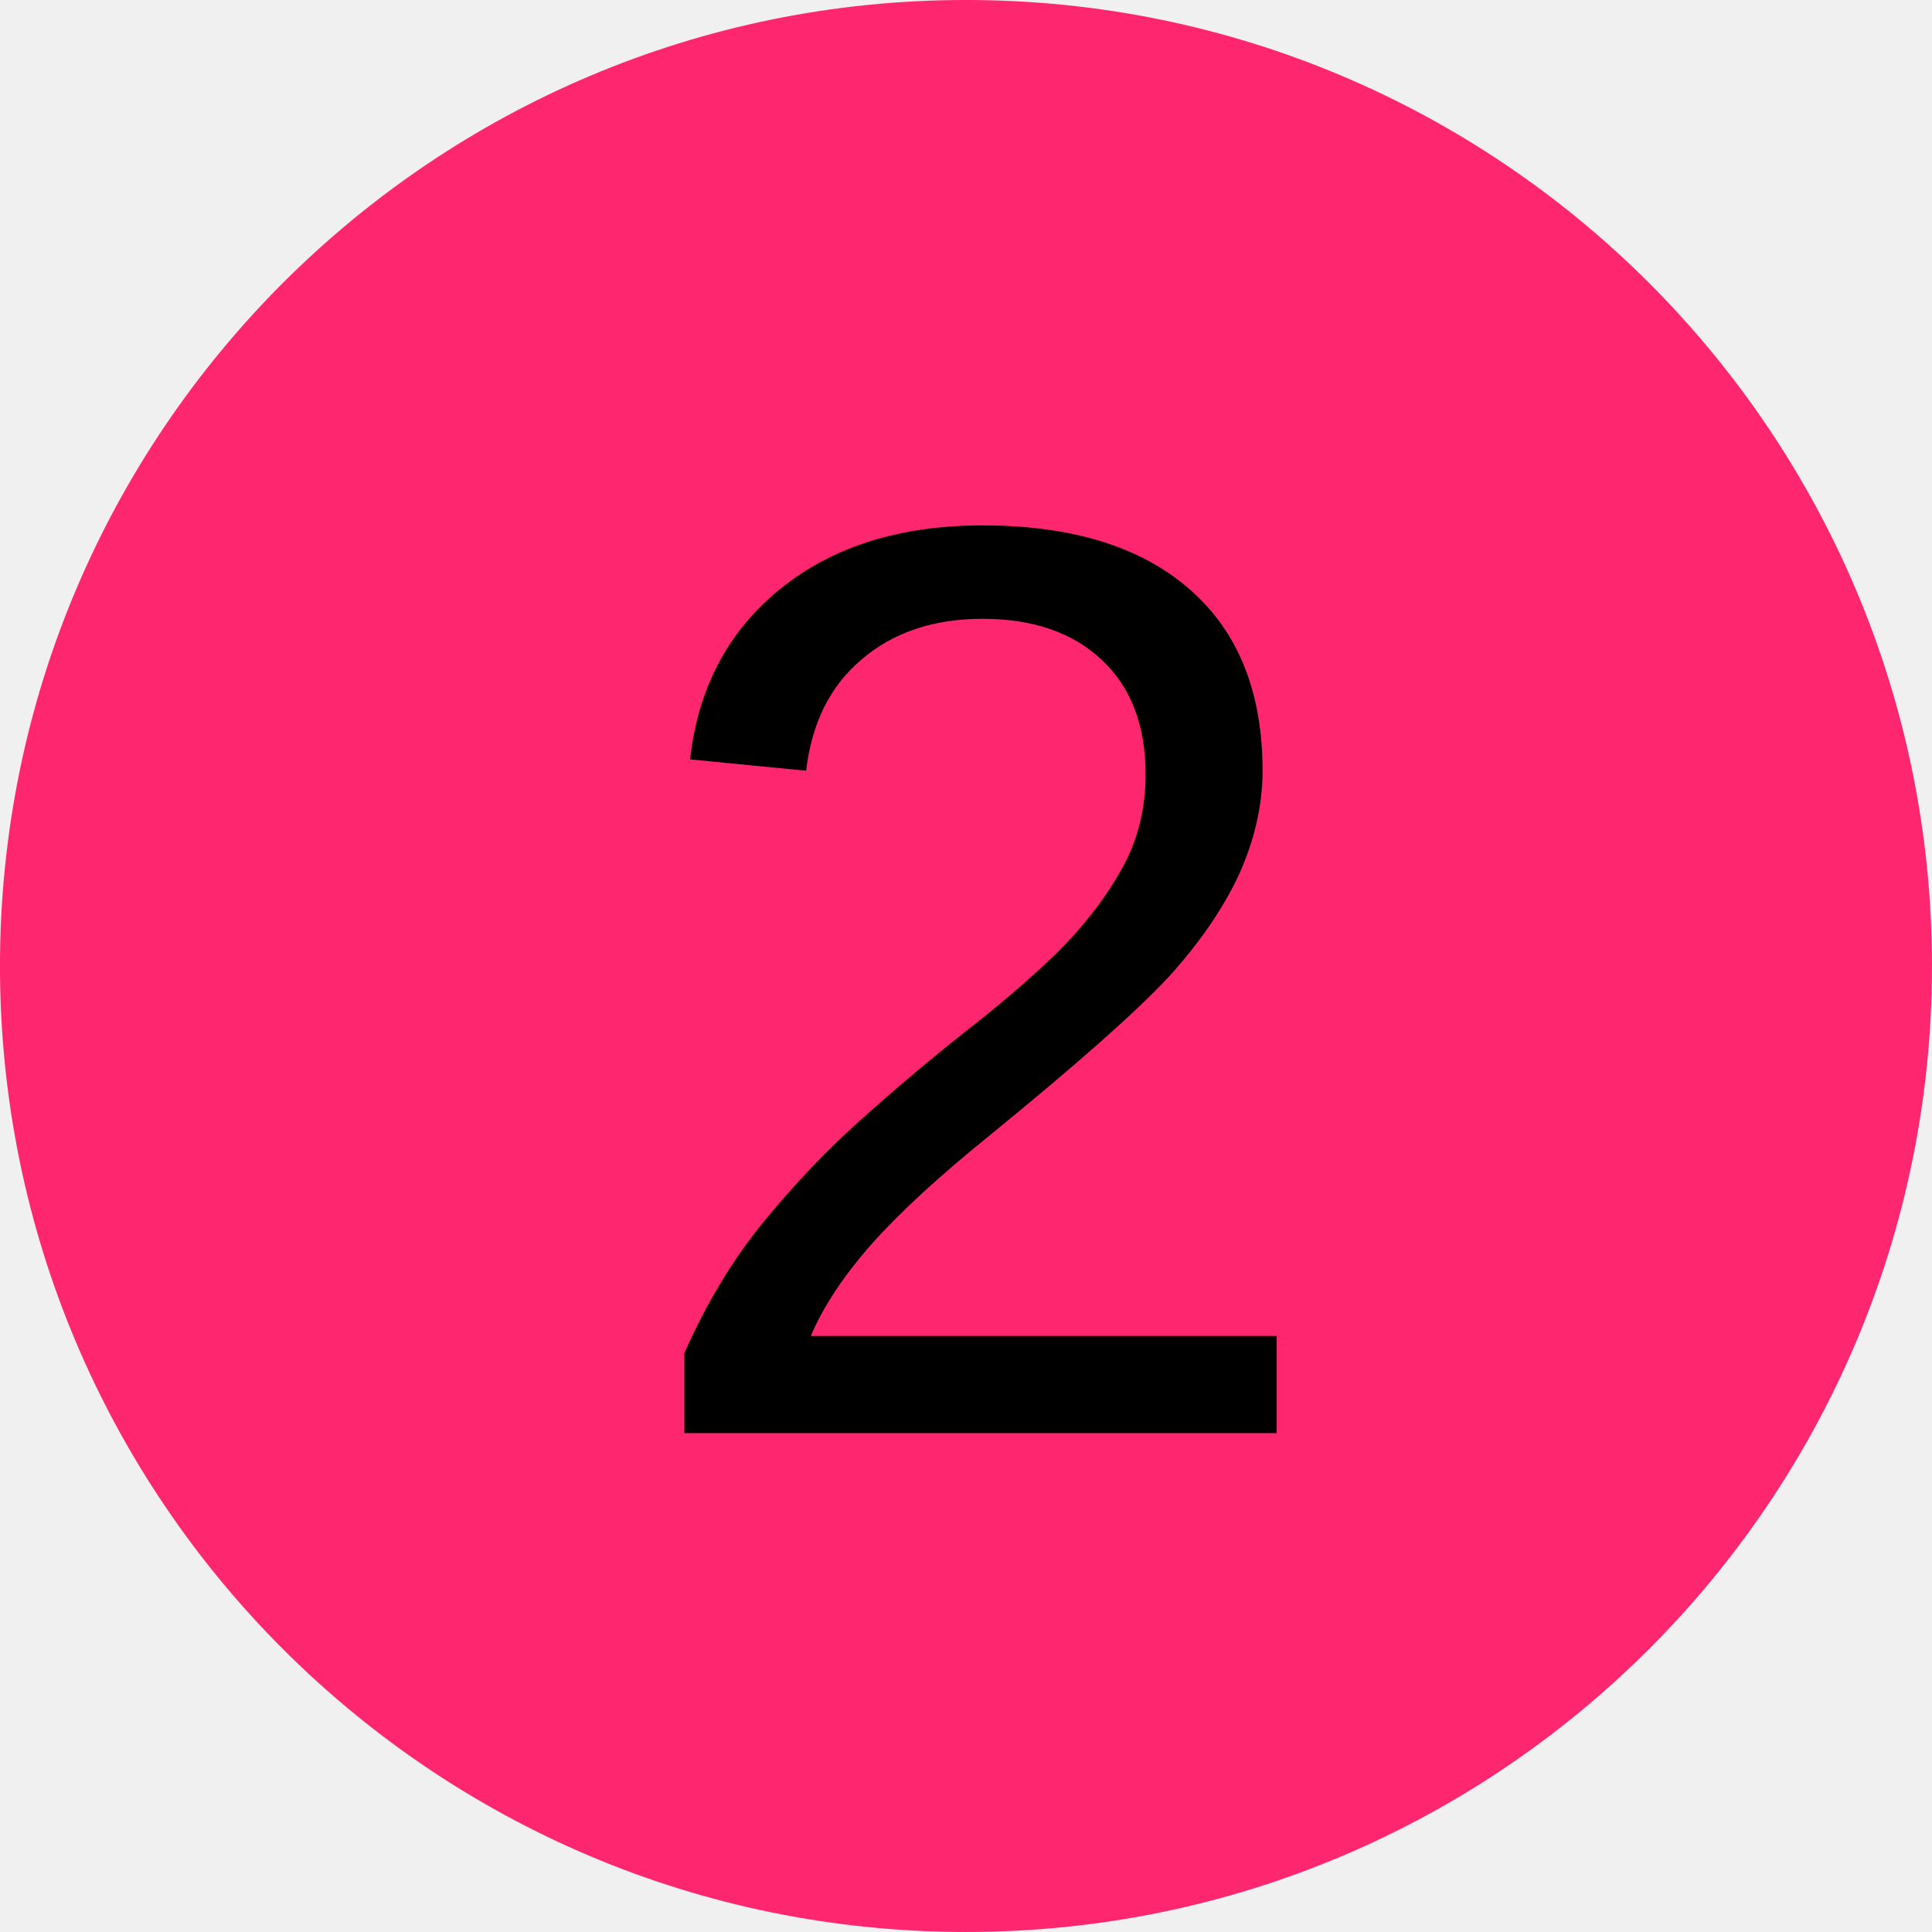
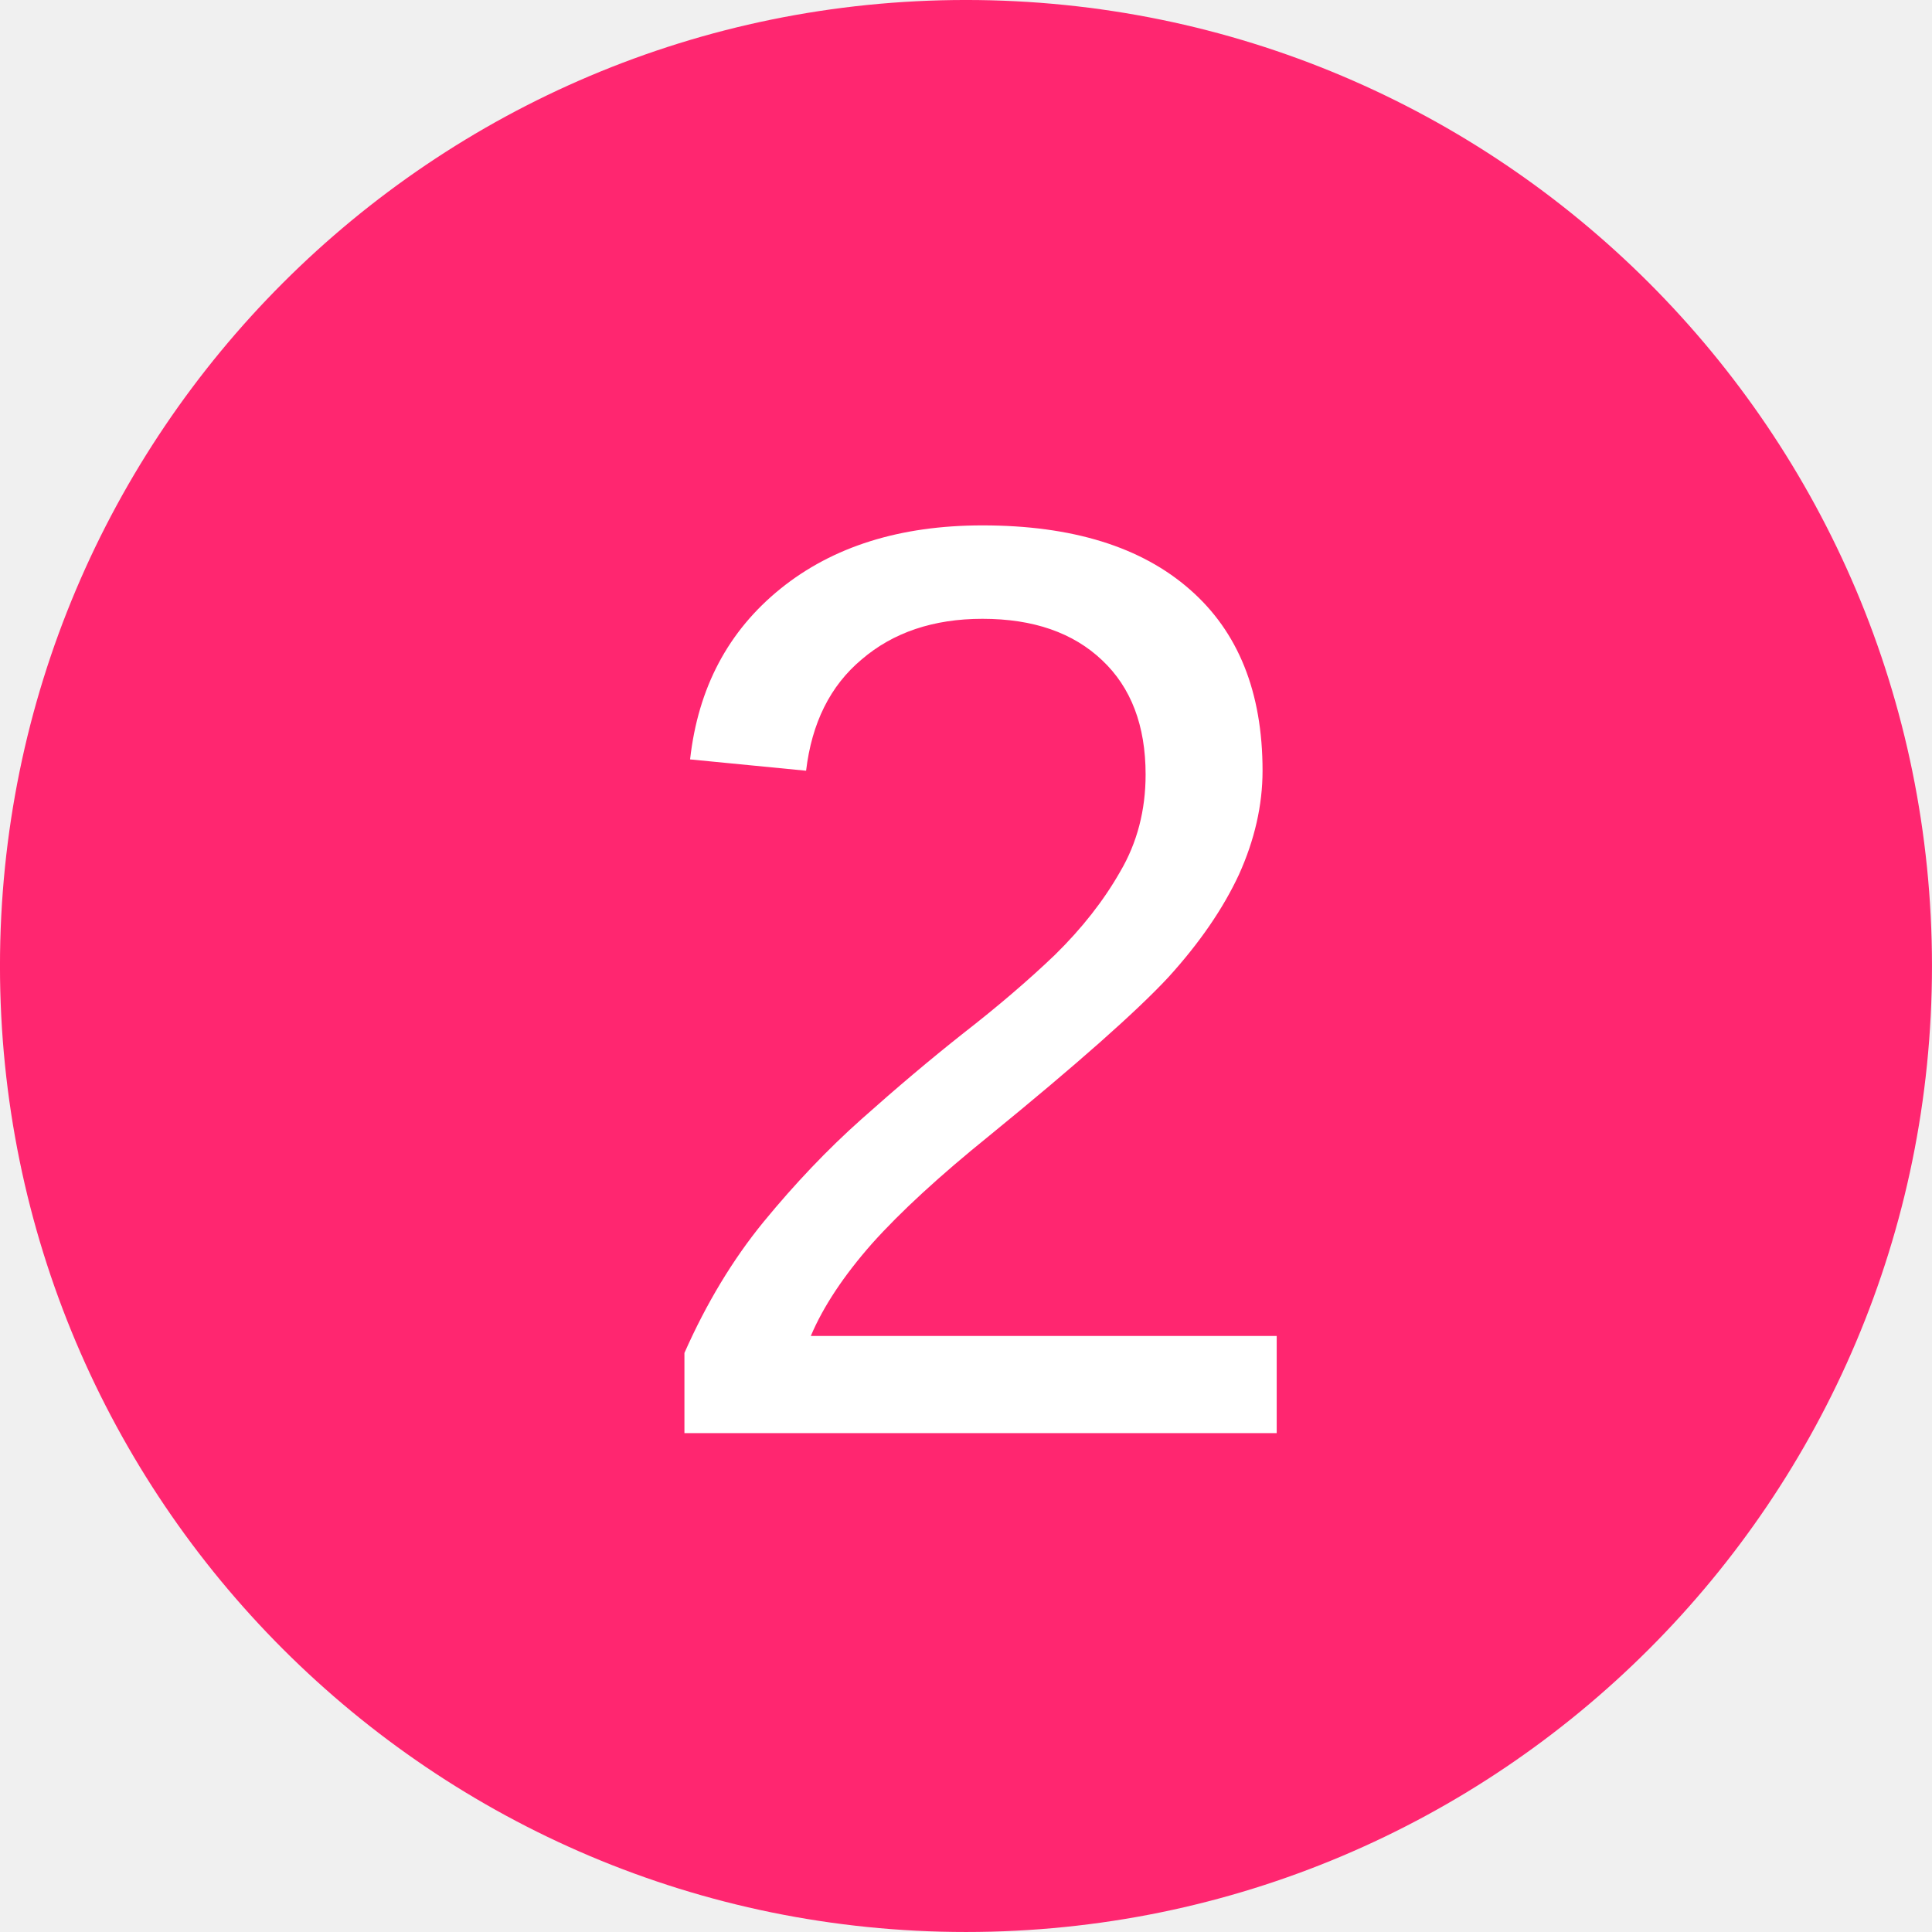
<svg xmlns="http://www.w3.org/2000/svg" width="32mm" height="32mm" viewBox="0 0 32 32" version="1.1" id="svg1542" xml:space="preserve">
  <defs id="defs1539">
    <linearGradient id="swatch8">
      <stop style="stop-color:#ff2670;stop-opacity:1;" offset="0" id="stop8" />
    </linearGradient>
    <rect x="-6.245" y="-117.092" width="504.275" height="70.255" id="rect2071" />
    <marker orient="auto" refY="0" refX="0" id="TriangleOutM-6-3-9-7-9-8-1-4" style="overflow:visible" viewBox="0 0 4.26 4.924" markerWidth="4.26" markerHeight="4.924" preserveAspectRatio="xMidYMid">
      <path id="path1092-96-1-3-93-0-2-7-4" d="M 5.77,0 -2.88,5 V -5 Z" style="fill:#e1147b;fill-opacity:1;fill-rule:evenodd;stroke:#e1147b;stroke-width:1pt;stroke-opacity:1" transform="scale(0.4)" />
    </marker>
    <marker orient="auto" refY="0" refX="0" id="TriangleOutM-6-3-9-7-9-8-1-4-4" style="overflow:visible" viewBox="0 0 4.26 4.924" markerWidth="4.26" markerHeight="4.924" preserveAspectRatio="xMidYMid">
      <path id="path1092-96-1-3-93-0-2-7-4-7" d="M 5.77,0 -2.88,5 V -5 Z" style="fill:#e1147b;fill-opacity:1;fill-rule:evenodd;stroke:#e1147b;stroke-width:1pt;stroke-opacity:1" transform="scale(0.4)" />
    </marker>
    <marker orient="auto" refY="0" refX="0" id="TriangleOutM-6-3-9-7-9-8-1-4-8" style="overflow:visible">
      <path id="path1092-96-1-3-93-0-2-7-4-0" d="M 5.77,0 -2.88,5 V -5 Z" style="fill:#e1147b;fill-opacity:1;fill-rule:evenodd;stroke:#e1147b;stroke-width:1pt;stroke-opacity:1" transform="scale(0.4)" />
    </marker>
    <marker style="overflow:visible" id="TriangleOutM-6-0" refX="0" refY="0" orient="auto">
      <path transform="scale(0.4)" style="fill:#53cbc8;fill-opacity:1;fill-rule:evenodd;stroke:#53cbc8;stroke-width:1pt;stroke-opacity:1" d="M 5.77,0 -2.88,5 V -5 Z" id="path1092-96-8" />
    </marker>
    <marker style="overflow:visible" id="TriangleOutM-6-3-2-7" refX="0" refY="0" orient="auto">
      <path transform="scale(0.4)" style="fill:#53cbc8;fill-opacity:1;fill-rule:evenodd;stroke:#53cbc8;stroke-width:1pt;stroke-opacity:1" d="M 5.77,0 -2.88,5 V -5 Z" id="path1092-96-1-6-4" />
    </marker>
    <marker orient="auto" refY="0" refX="0" id="TriangleOutM-6-3-1" style="overflow:visible">
      <path id="path1092-96-1-9" d="M 5.77,0 -2.88,5 V -5 Z" style="fill:#53cbc8;fill-opacity:1;fill-rule:evenodd;stroke:#53cbc8;stroke-width:1pt;stroke-opacity:1" transform="scale(0.4)" />
    </marker>
    <marker style="overflow:visible" id="TriangleOutM-6-0-2" refX="0" refY="0" orient="auto">
      <path transform="scale(0.4)" style="fill:#53cbc8;fill-opacity:1;fill-rule:evenodd;stroke:#53cbc8;stroke-width:1pt;stroke-opacity:1" d="M 5.77,0 -2.88,5 V -5 Z" id="path1092-96-8-5" />
    </marker>
    <marker style="overflow:visible" id="TriangleOutM-6-3-2-7-1" refX="0" refY="0" orient="auto">
      <path transform="scale(0.4)" style="fill:#53cbc8;fill-opacity:1;fill-rule:evenodd;stroke:#53cbc8;stroke-width:1pt;stroke-opacity:1" d="M 5.77,0 -2.88,5 V -5 Z" id="path1092-96-1-6-4-1" />
    </marker>
    <marker orient="auto" refY="0" refX="0" id="TriangleOutM-6-3-1-2" style="overflow:visible">
      <path id="path1092-96-1-9-0" d="M 5.77,0 -2.88,5 V -5 Z" style="fill:#53cbc8;fill-opacity:1;fill-rule:evenodd;stroke:#53cbc8;stroke-width:1pt;stroke-opacity:1" transform="scale(0.4)" />
    </marker>
    <marker orient="auto" refY="0" refX="0" id="TriangleOutM-6-3-9-7-9-8-1-4-49" style="overflow:visible" viewBox="0 0 4.26 4.924" markerWidth="4.26" markerHeight="4.924" preserveAspectRatio="xMidYMid">
      <path id="path1092-96-1-3-93-0-2-7-4-2" d="M 5.77,0 -2.88,5 V -5 Z" style="fill:#e1147b;fill-opacity:1;fill-rule:evenodd;stroke:#e1147b;stroke-width:1pt;stroke-opacity:1" transform="scale(0.4)" />
    </marker>
    <marker orient="auto" refY="0" refX="0" id="TriangleOutM-6-3-9-7-9-8-1-4-4-2" style="overflow:visible" viewBox="0 0 4.26 4.924" markerWidth="4.26" markerHeight="4.924" preserveAspectRatio="xMidYMid">
      <path id="path1092-96-1-3-93-0-2-7-4-7-7" d="M 5.77,0 -2.88,5 V -5 Z" style="fill:#e1147b;fill-opacity:1;fill-rule:evenodd;stroke:#e1147b;stroke-width:1pt;stroke-opacity:1" transform="scale(0.4)" />
    </marker>
    <marker orient="auto" refY="0" refX="0" id="TriangleOutM-6-3-9-7-9-8-1-4-8-4" style="overflow:visible" viewBox="0 0 4.26 4.924" markerWidth="4.26" markerHeight="4.924" preserveAspectRatio="xMidYMid">
      <path id="path1092-96-1-3-93-0-2-7-4-0-8" d="M 5.77,0 -2.88,5 V -5 Z" style="fill:#e1147b;fill-opacity:1;fill-rule:evenodd;stroke:#e1147b;stroke-width:1pt;stroke-opacity:1" transform="scale(0.4)" />
    </marker>
    <marker orient="auto" refY="0" refX="0" id="TriangleOutM-6-3-9-7-9-8-1-4-8-4-9" style="overflow:visible" viewBox="0 0 4.26 4.924" markerWidth="4.26" markerHeight="4.924" preserveAspectRatio="xMidYMid">
      <path id="path1092-96-1-3-93-0-2-7-4-0-8-9" d="M 5.77,0 -2.88,5 V -5 Z" style="fill:#e1147b;fill-opacity:1;fill-rule:evenodd;stroke:#e1147b;stroke-width:1pt;stroke-opacity:1" transform="scale(0.4)" />
    </marker>
    <marker orient="auto" refY="0" refX="0" style="overflow:visible" viewBox="0 0 4.26 4.924" markerWidth="4.26" markerHeight="4.924" preserveAspectRatio="xMidYMid" id="TriangleOutM-6-3-9-7-9-8-1-4-8-48328">
      <path id="path1092-96-1-3-93-0-2-7-4-0-8-1" d="M 5.77,0 -2.88,5 V -5 Z" style="fill:#ff2670;fill-opacity:1;fill-rule:evenodd;stroke:#000000;stroke-width:1pt;stroke-opacity:1" transform="scale(0.4)" />
    </marker>
    <marker orient="auto" refY="0" refX="0" style="overflow:visible" viewBox="0 0 4.26 4.924" markerWidth="4.26" markerHeight="4.924" preserveAspectRatio="xMidYMid" id="TriangleOutM-6-3-9-7-9-8-1-4-8-483282145">
      <path id="path1092-96-1-3-93-0-2-7-4-0-8-1-1" d="M 5.77,0 -2.88,5 V -5 Z" style="fill:#ff2670;fill-opacity:1;fill-rule:evenodd;stroke:#ff2670;stroke-width:1pt;stroke-opacity:1" transform="scale(0.4)" />
    </marker>
    <marker orient="auto" refY="0" refX="0" style="overflow:visible" id="TriangleOutM-6-3-9-7-9-8-1-4-84870">
      <path id="path1092-96-1-3-93-0-2-7-4-0-1" d="M 5.77,0 -2.88,5 V -5 Z" style="fill:#ff2670;fill-opacity:1;fill-rule:evenodd;stroke:#ff2670;stroke-width:1pt;stroke-opacity:1" transform="scale(0.4)" />
    </marker>
    <marker orient="auto" refY="0" refX="0" style="overflow:visible" viewBox="0 0 4.26 4.924" markerWidth="4.26" markerHeight="4.924" preserveAspectRatio="xMidYMid" id="TriangleOutM-6-3-9-7-9-8-1-4-43804">
      <path id="path1092-96-1-3-93-0-2-7-4-7-1" d="M 5.77,0 -2.88,5 V -5 Z" style="fill:#ff2670;fill-opacity:1;fill-rule:evenodd;stroke:#ff2670;stroke-width:1pt;stroke-opacity:1" transform="scale(0.4)" />
    </marker>
    <marker orient="auto" refY="0" refX="0" style="overflow:visible" viewBox="0 0 4.26 4.924" markerWidth="4.26" markerHeight="4.924" preserveAspectRatio="xMidYMid" id="TriangleOutM-6-3-9-7-9-8-1-4-499713">
      <path id="path1092-96-1-3-93-0-2-7-4-2-1" d="M 5.77,0 -2.88,5 V -5 Z" style="fill:#ff2670;fill-opacity:1;fill-rule:evenodd;stroke:#ff2670;stroke-width:1pt;stroke-opacity:1" transform="scale(0.4)" />
    </marker>
    <marker orient="auto" refY="0" refX="0" style="overflow:visible" viewBox="0 0 4.26 4.924" markerWidth="4.26" markerHeight="4.924" preserveAspectRatio="xMidYMid" id="TriangleOutM-6-3-9-7-9-8-1-4-4-28983">
      <path id="path1092-96-1-3-93-0-2-7-4-7-7-1" d="M 5.77,0 -2.88,5 V -5 Z" style="fill:#ff2670;fill-opacity:1;fill-rule:evenodd;stroke:#ff2670;stroke-width:1pt;stroke-opacity:1" transform="scale(0.4)" />
    </marker>
    <marker orient="auto" refY="0" refX="0" style="overflow:visible" viewBox="0 0 4.26 4.924" markerWidth="4.26" markerHeight="4.924" preserveAspectRatio="xMidYMid" id="TriangleOutM-6-3-9-7-9-8-1-4-8-41829">
      <path id="path1092-96-1-3-93-0-2-7-4-0-8-1-1-1" d="M 5.77,0 -2.88,5 V -5 Z" style="fill:#ff2670;fill-opacity:1;fill-rule:evenodd;stroke:#ff2670;stroke-width:1pt;stroke-opacity:1" transform="scale(0.4)" />
    </marker>
    <marker orient="auto" refY="0" refX="0" style="overflow:visible" viewBox="0 0 4.26 4.924" markerWidth="4.26" markerHeight="4.924" preserveAspectRatio="xMidYMid" id="TriangleOutM-6-3-9-7-9-8-1-4-8-483282145-8">
      <path id="path1092-96-1-3-93-0-2-7-4-0-8-1-1-6" d="M 5.77,0 -2.88,5 V -5 Z" style="fill:#ff2670;fill-opacity:1;fill-rule:evenodd;stroke:#ff2670;stroke-width:1pt;stroke-opacity:1" transform="scale(0.4)" />
    </marker>
  </defs>
  <g id="layer1" transform="translate(-38.01736,-31.21119)">
    <text xml:space="preserve" transform="matrix(0.2645833,0,0,0.2645833,-47.91655,0.4130733)" id="text2069" style="font-size:40px;line-height:1.25;font-family:sans-serif;letter-spacing:0px;white-space:pre;shape-inside:url(#rect2071);display:inline" />
    <circle style="fill:#ff2670;fill-opacity:1;stroke:#ff2670;stroke-width:0;stroke-dasharray:none;stroke-opacity:1" id="path5-3" cx="54.017" cy="47.211" r="16" />
    <text id="text1188-9-1-5-60" y="54.935" x="48.288" style="font-style:normal;font-variant:normal;font-weight:normal;font-stretch:normal;font-size:21.528px;line-height:1.25;font-family:Arial;-inkscape-font-specification:'Arial, Normal';font-variant-ligatures:normal;font-variant-caps:normal;font-variant-numeric:normal;font-variant-east-asian:normal;fill:#ff2670;fill-opacity:1;stroke:#ff2670;stroke-width:0.897;stroke-opacity:1" xml:space="preserve" transform="scale(0.9997263,1.000274)">
-       <tspan style="font-style:normal;font-variant:normal;font-weight:normal;font-stretch:normal;font-size:21.528px;font-family:Arial;-inkscape-font-specification:'Arial, Normal';font-variant-ligatures:normal;font-variant-caps:normal;font-variant-numeric:normal;font-variant-east-asian:normal;fill:#000000;fill-opacity:1;stroke:none;stroke-width:0.897;stroke-opacity:1" y="54.935" x="48.288" id="tspan3453-5-4">2</tspan>
+       <tspan style="font-style:normal;font-variant:normal;font-weight:normal;font-stretch:normal;font-size:21.528px;font-family:Arial;-inkscape-font-specification:'Arial, Normal';font-variant-ligatures:normal;font-variant-caps:normal;font-variant-numeric:normal;font-variant-east-asian:normal;fill:#ffffff;fill-opacity:1;stroke:none;stroke-width:0.897;stroke-opacity:1" y="54.935" x="48.288" id="tspan3453-5-4">2</tspan>
    </text>
  </g>
</svg>
